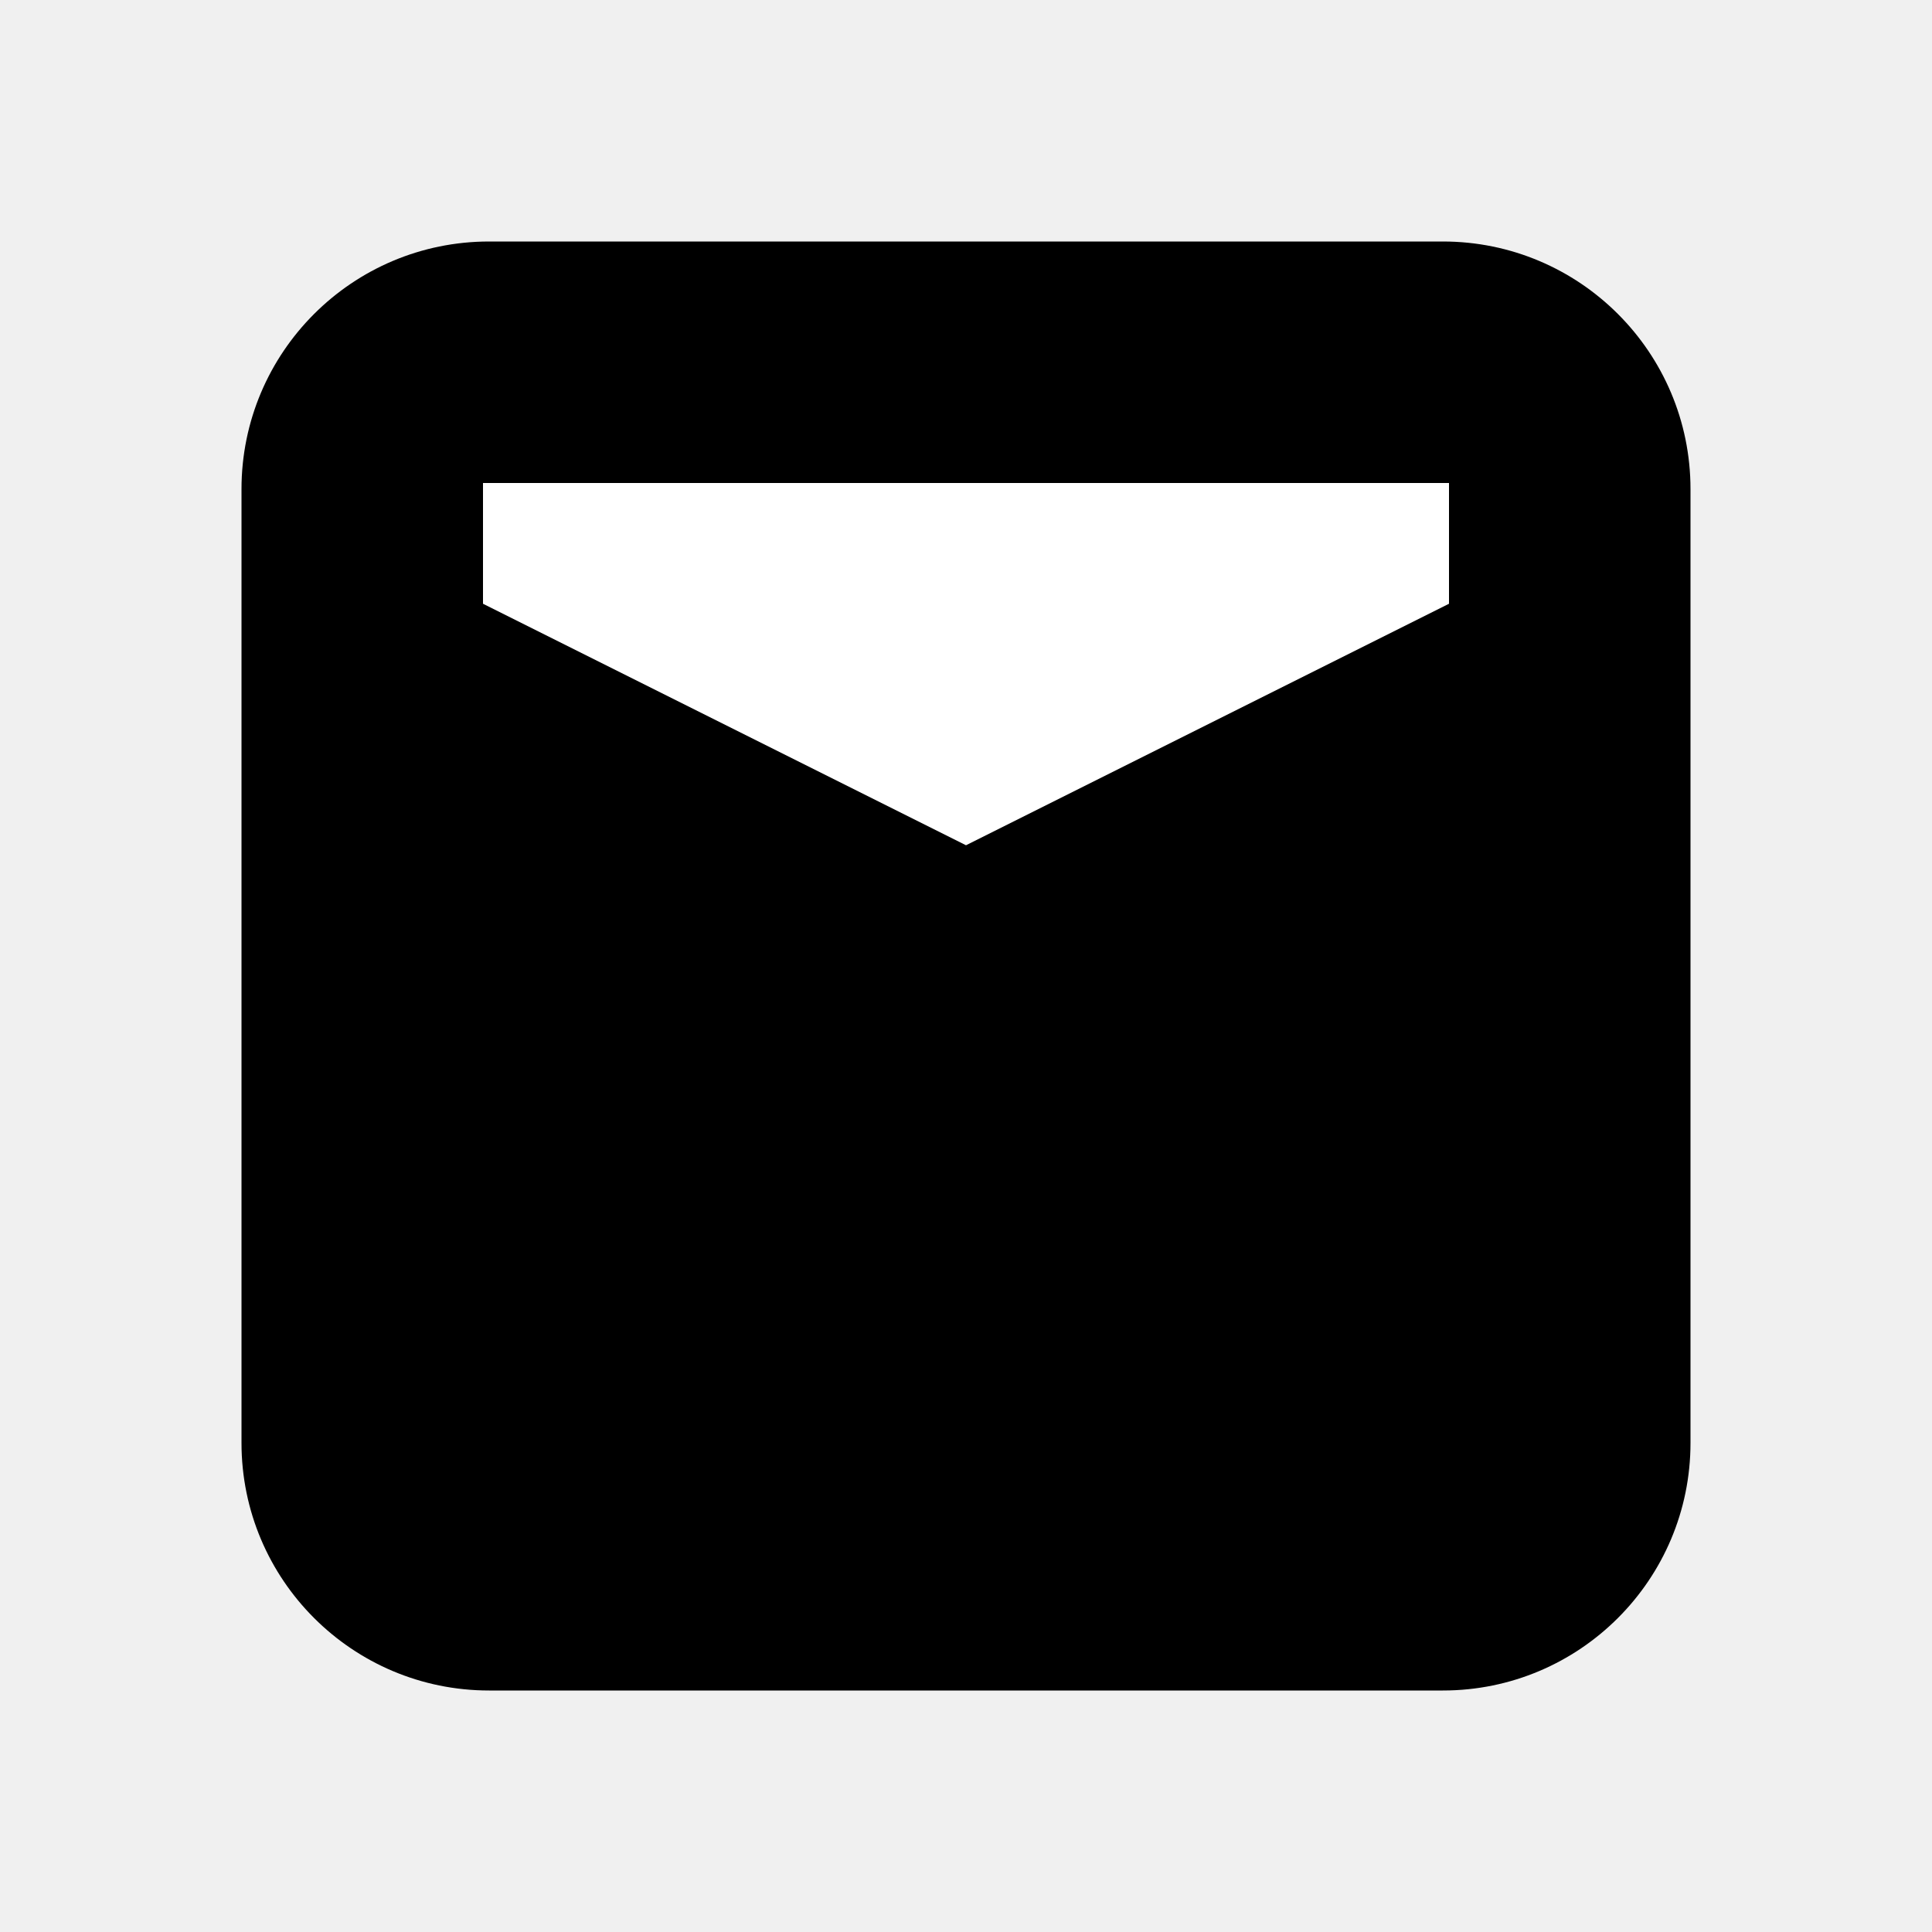
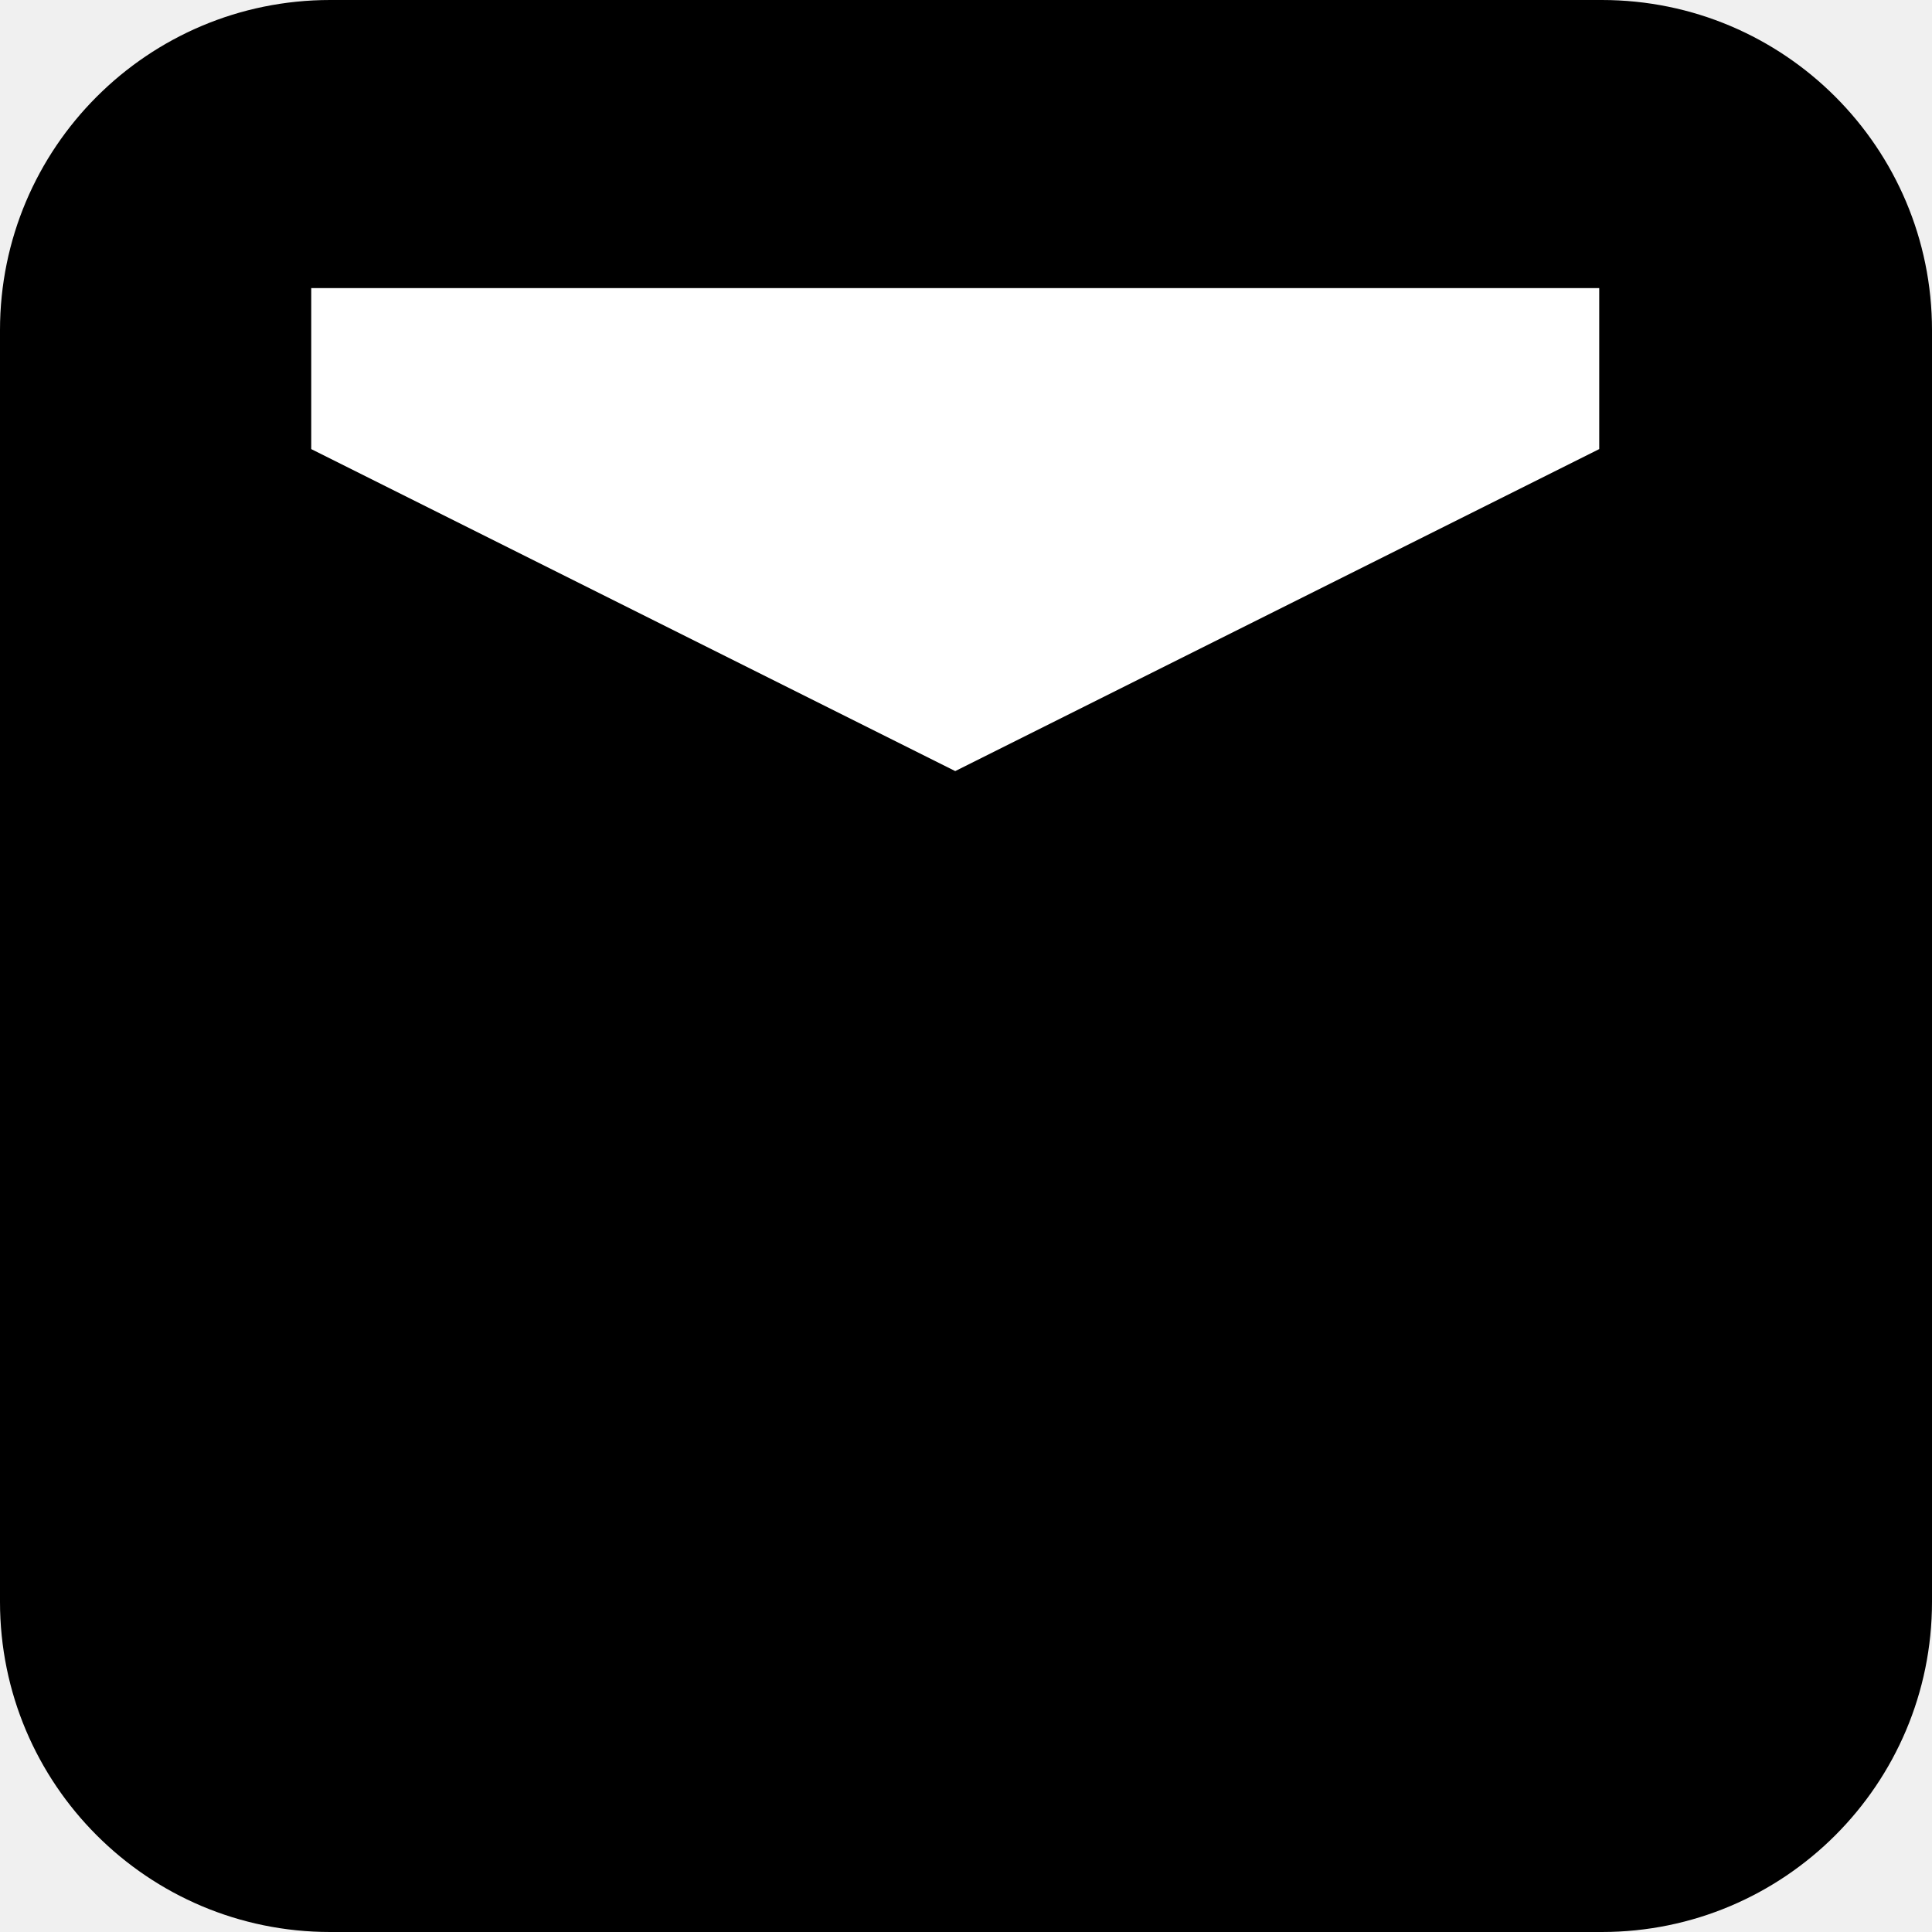
- <svg xmlns="http://www.w3.org/2000/svg" viewBox="0 0 541.867 541.867" height="2048" width="2048">
-   <g transform="translate(0 244.867)">
-     <rect rx="69.453" y="-177.133" x="67.733" height="406.4" width="406.4" fill="currentColor" fill-rule="evenodd" paint-order="fill markers stroke" />
-     <path d="M135.467-109.4H406.4v33.867L270.933-7.8 135.467-75.533z" fill="white" />
+ <svg xmlns="http://www.w3.org/2000/svg" viewBox="0 0 406.4 406.4" height="406.4" width="406.4">
+   <g>
+     <rect rx="69.453" height="406.4" width="406.4" fill="currentColor" fill-rule="evenodd" paint-order="fill markers stroke" />
+     <path transform="translate(-70 170)" d="M135.467-109.4H406.4v33.867L270.933-7.8 135.467-75.533z" fill="white" />
  </g>
</svg>
